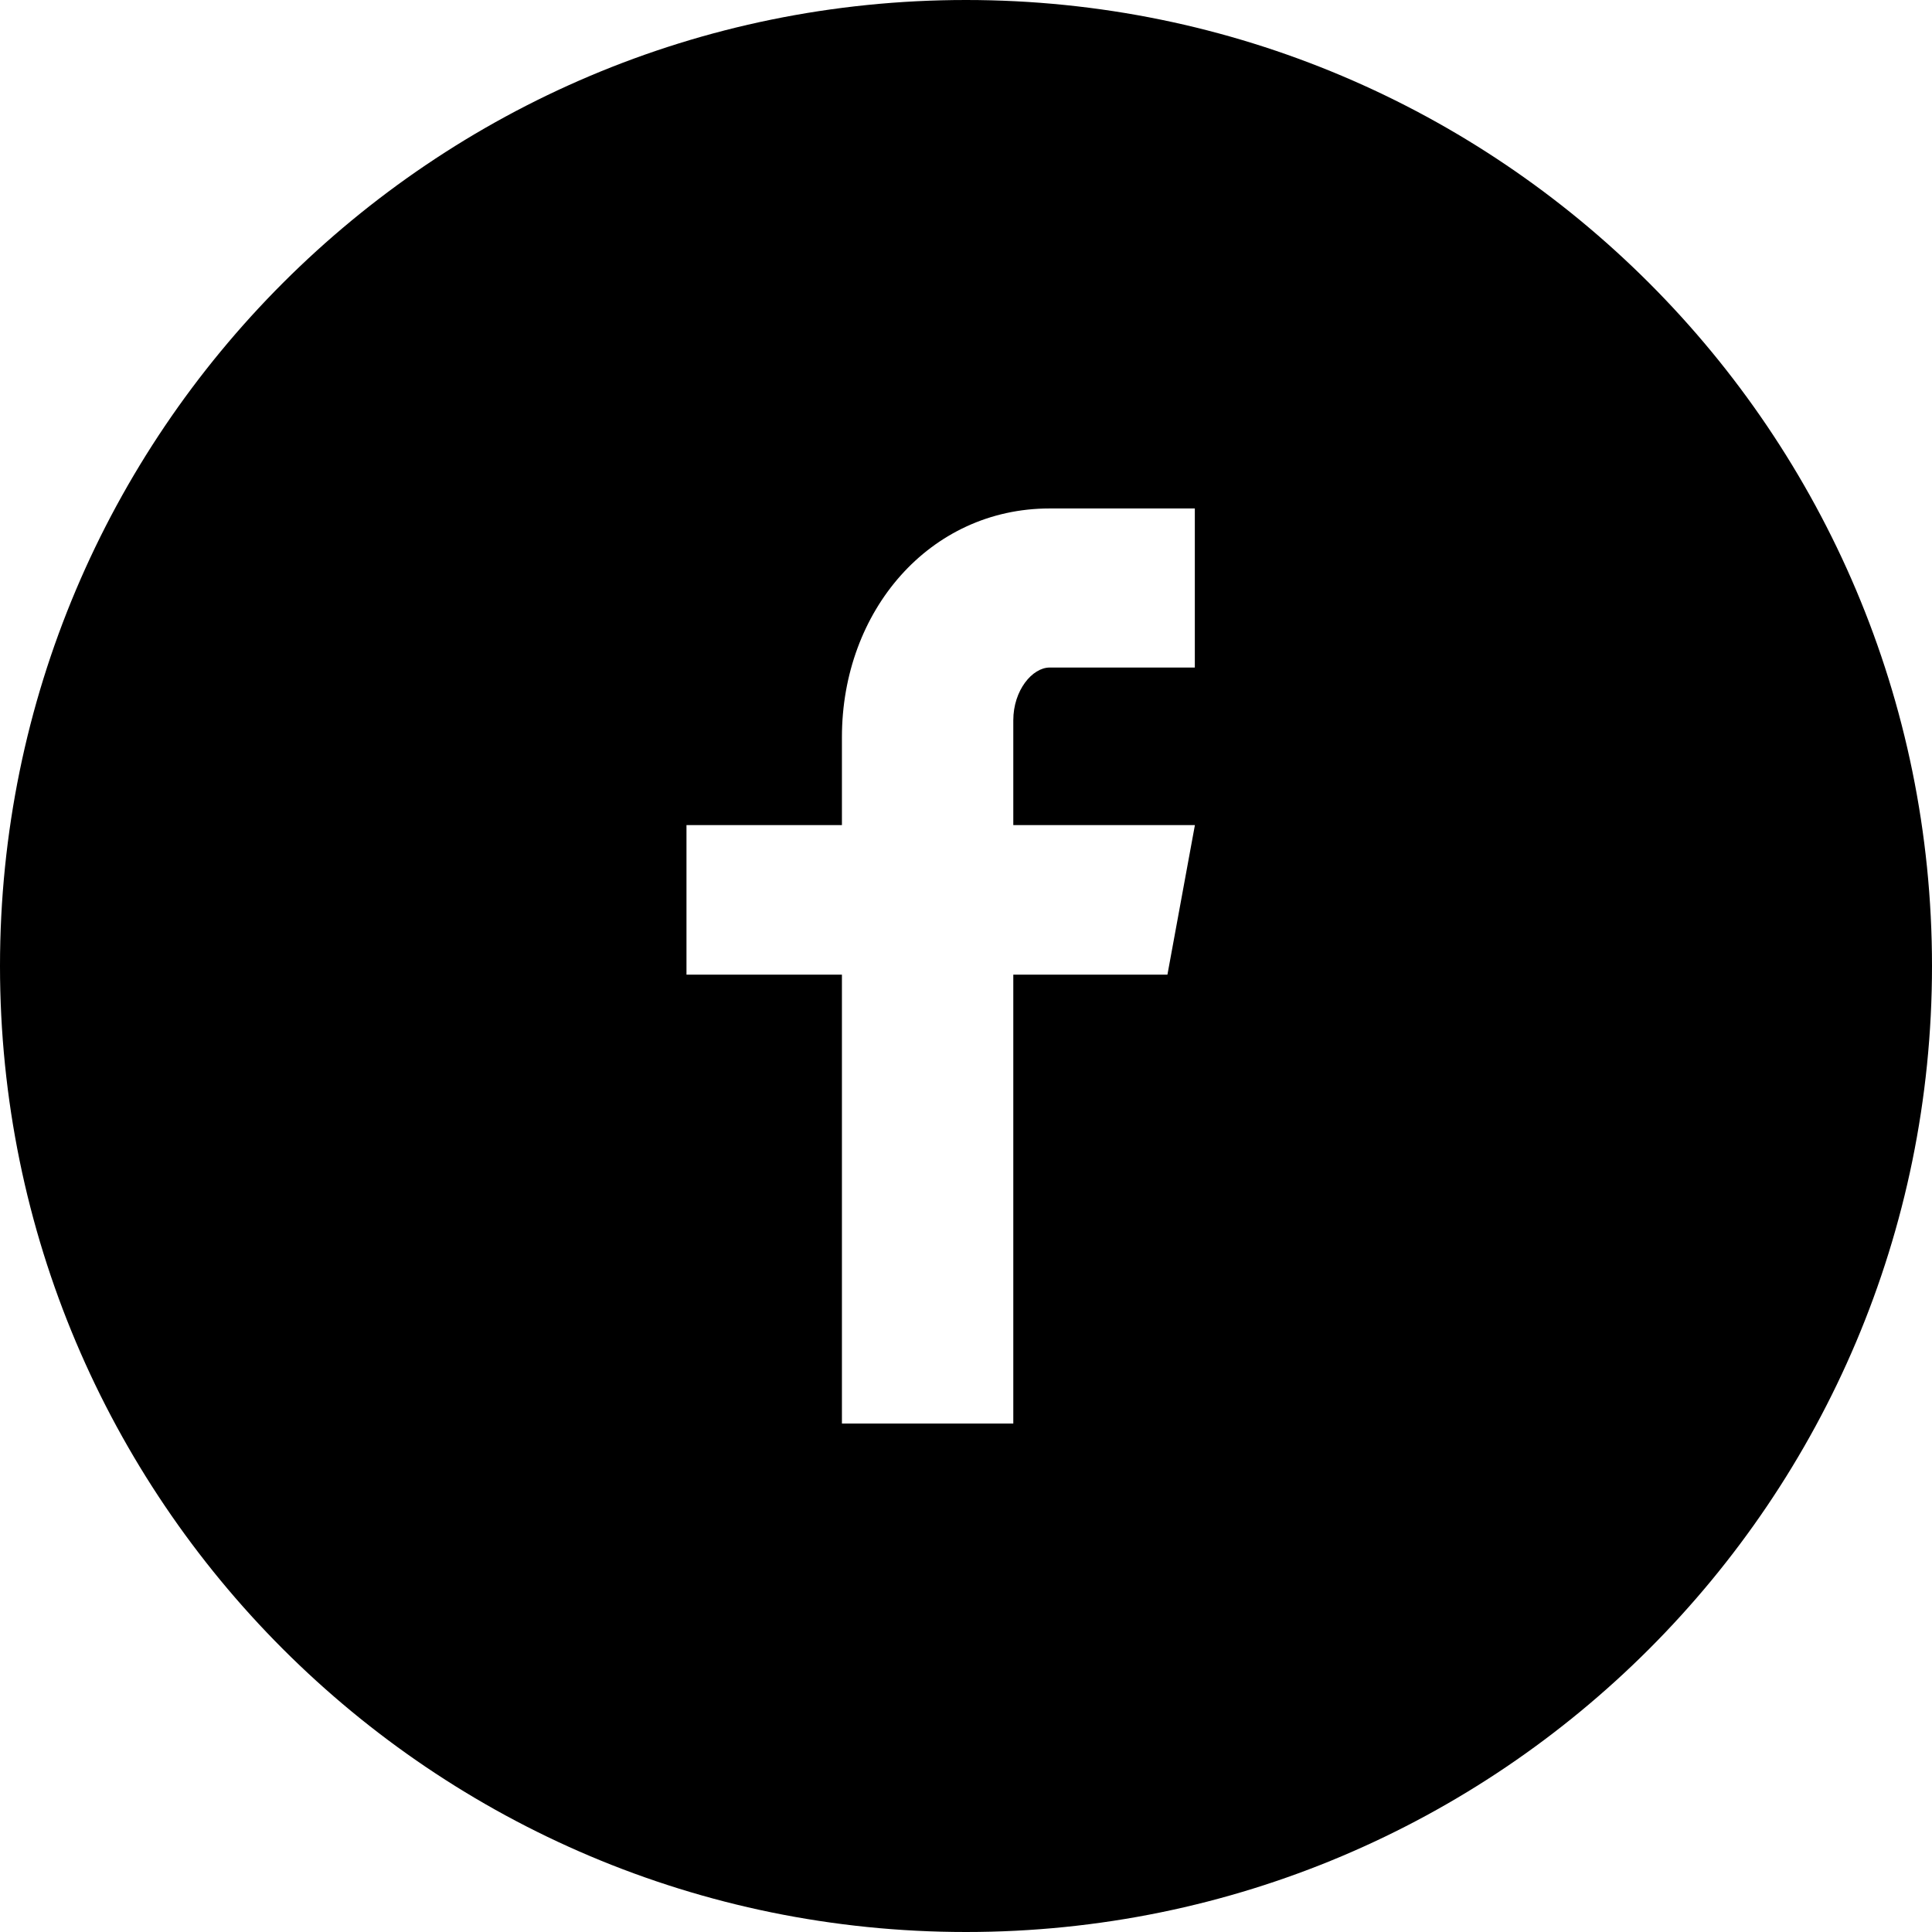
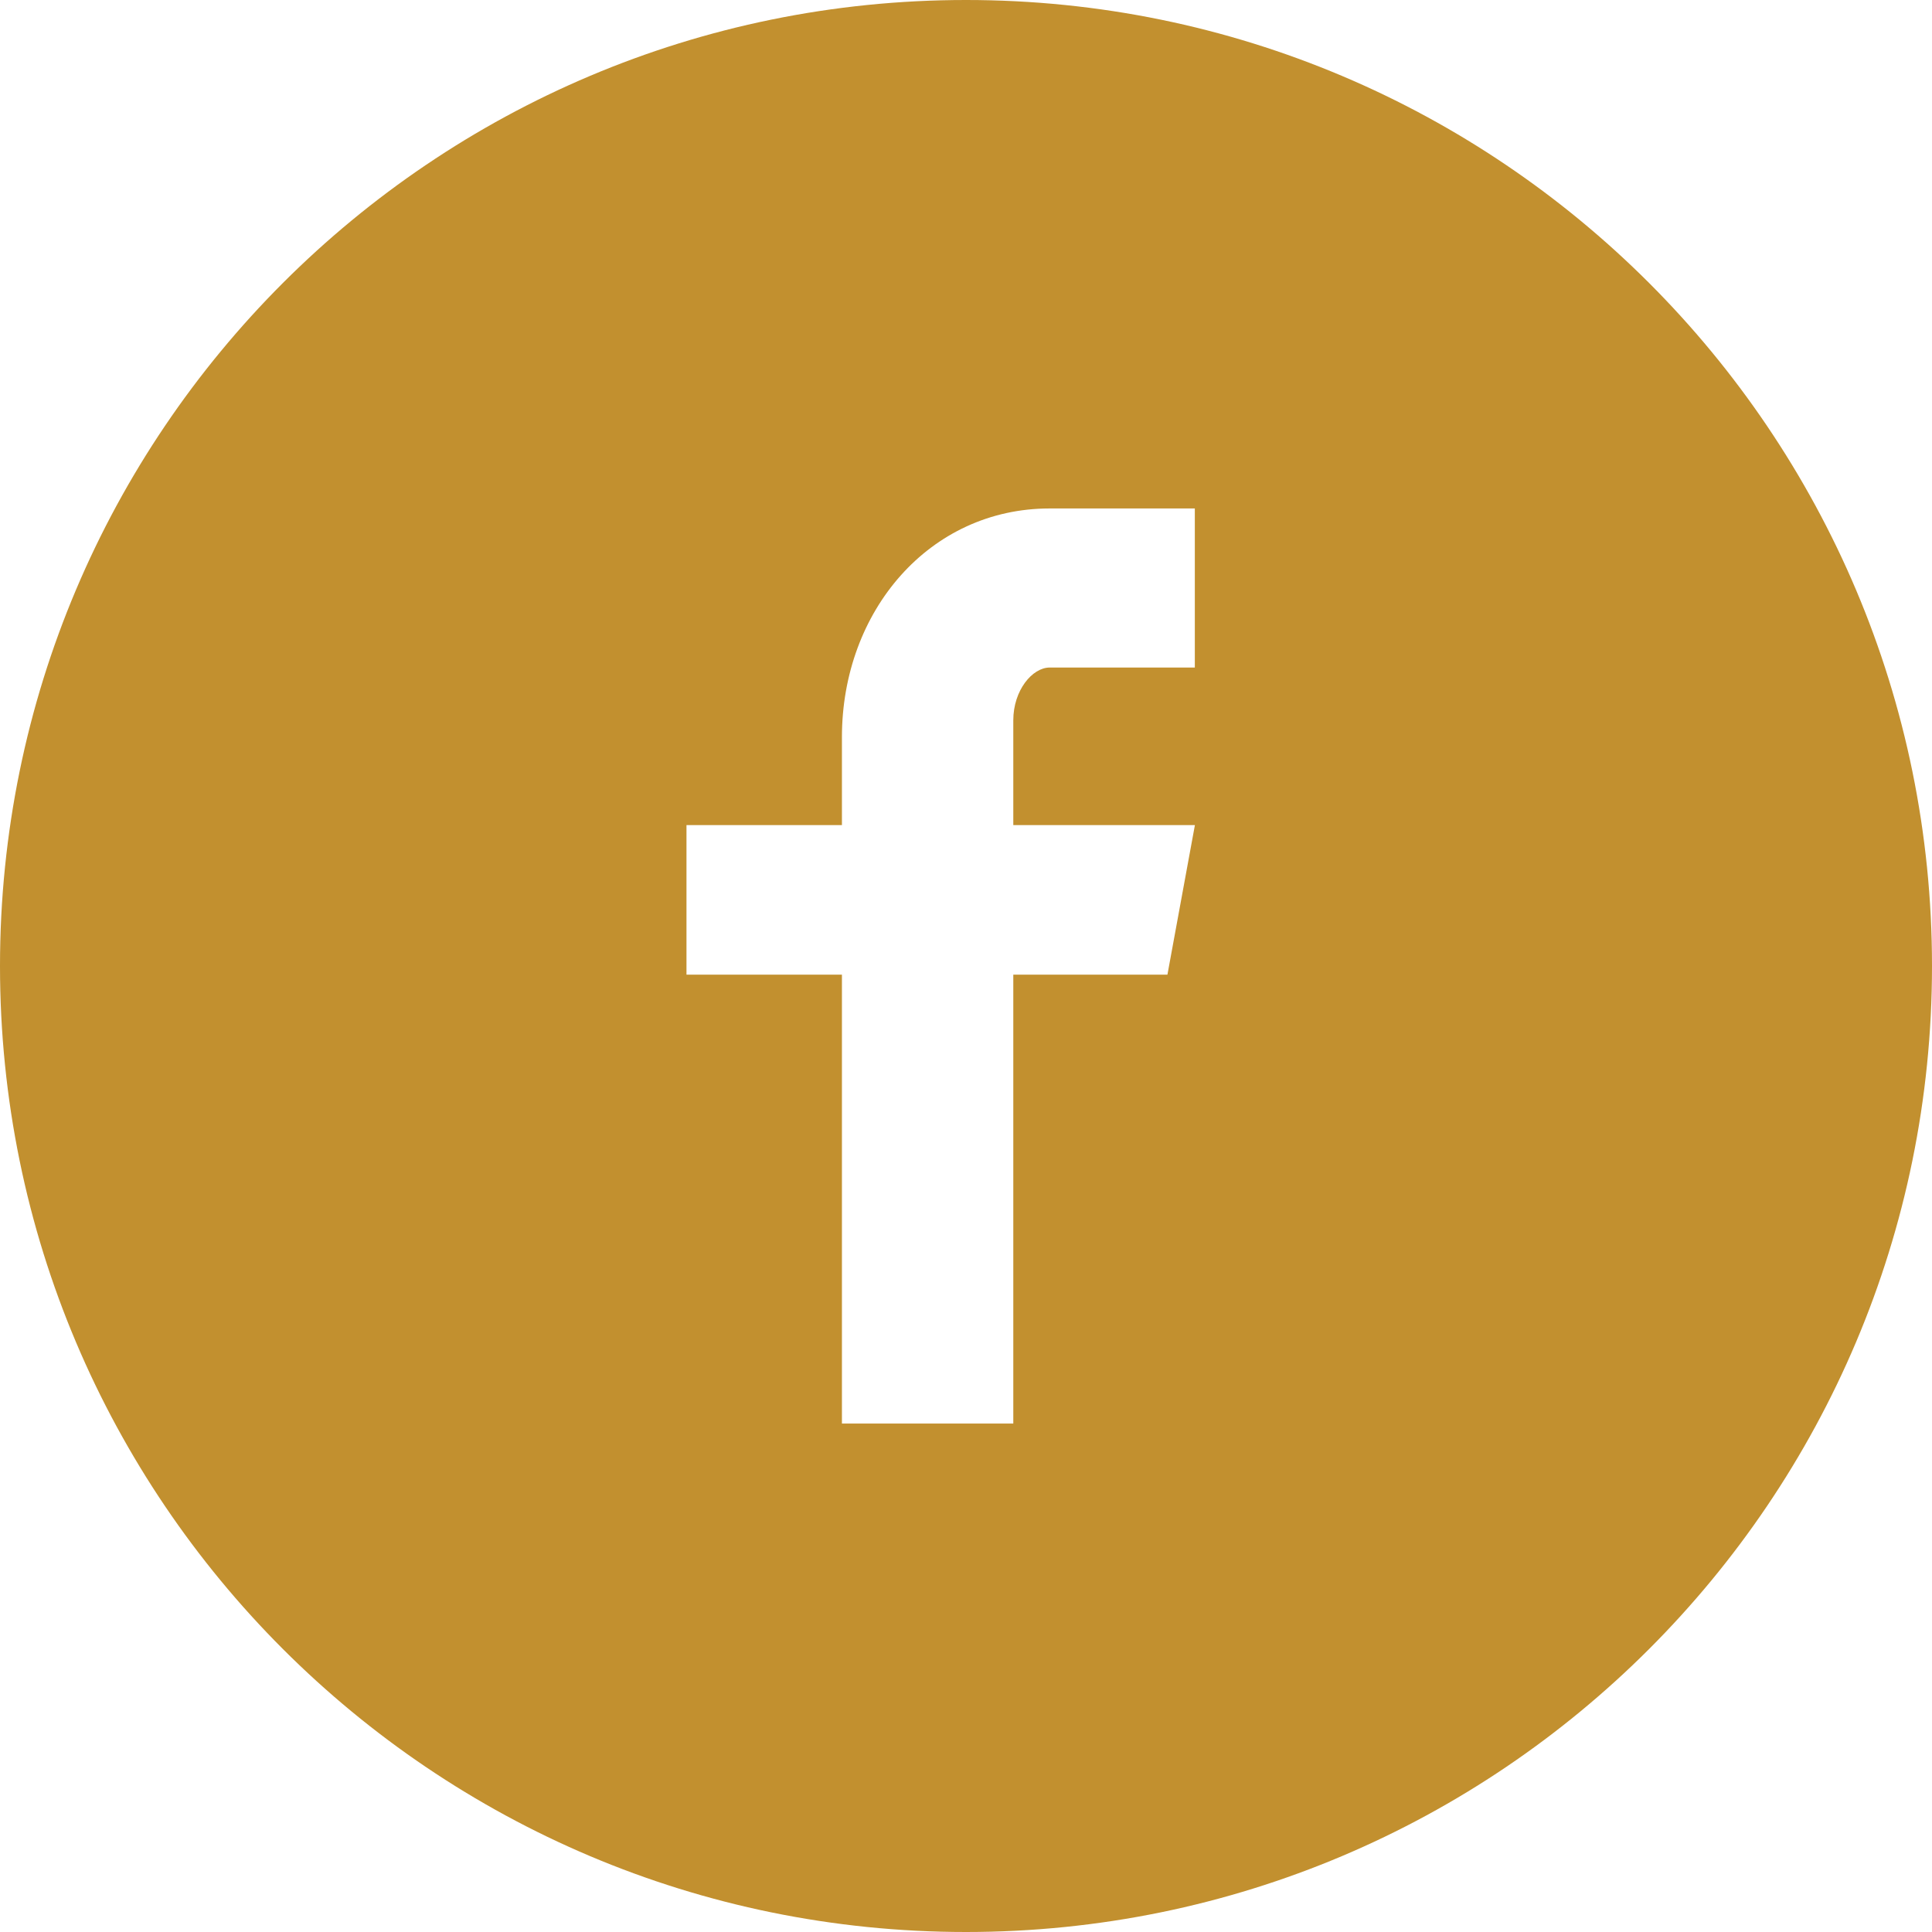
<svg xmlns="http://www.w3.org/2000/svg" width="50" height="50" viewBox="0 0 50 50" fill="none">
-   <path d="M25 0C11.193 0 0 11.193 0 25C0 38.807 11.193 50 25 50C38.807 50 50 38.807 50 25C50 11.193 38.807 0 25 0ZM30.922 17.276H27.164C26.719 17.276 26.224 17.862 26.224 18.641V21.354H30.924L30.213 25.224H26.224V36.841H21.789V25.224H17.766V21.354H21.789V19.078C21.789 15.812 24.055 13.159 27.164 13.159H30.922V17.276Z" fill="black" />
+   <path d="M25 0C11.193 0 0 11.193 0 25C0 38.807 11.193 50 25 50C38.807 50 50 38.807 50 25C50 11.193 38.807 0 25 0ZM30.922 17.276H27.164C26.719 17.276 26.224 17.862 26.224 18.641V21.354H30.924L30.213 25.224H26.224V36.841H21.789V25.224H17.766V21.354H21.789V19.078C21.789 15.812 24.055 13.159 27.164 13.159H30.922V17.276Z" fill="#C2902F" />
</svg>
